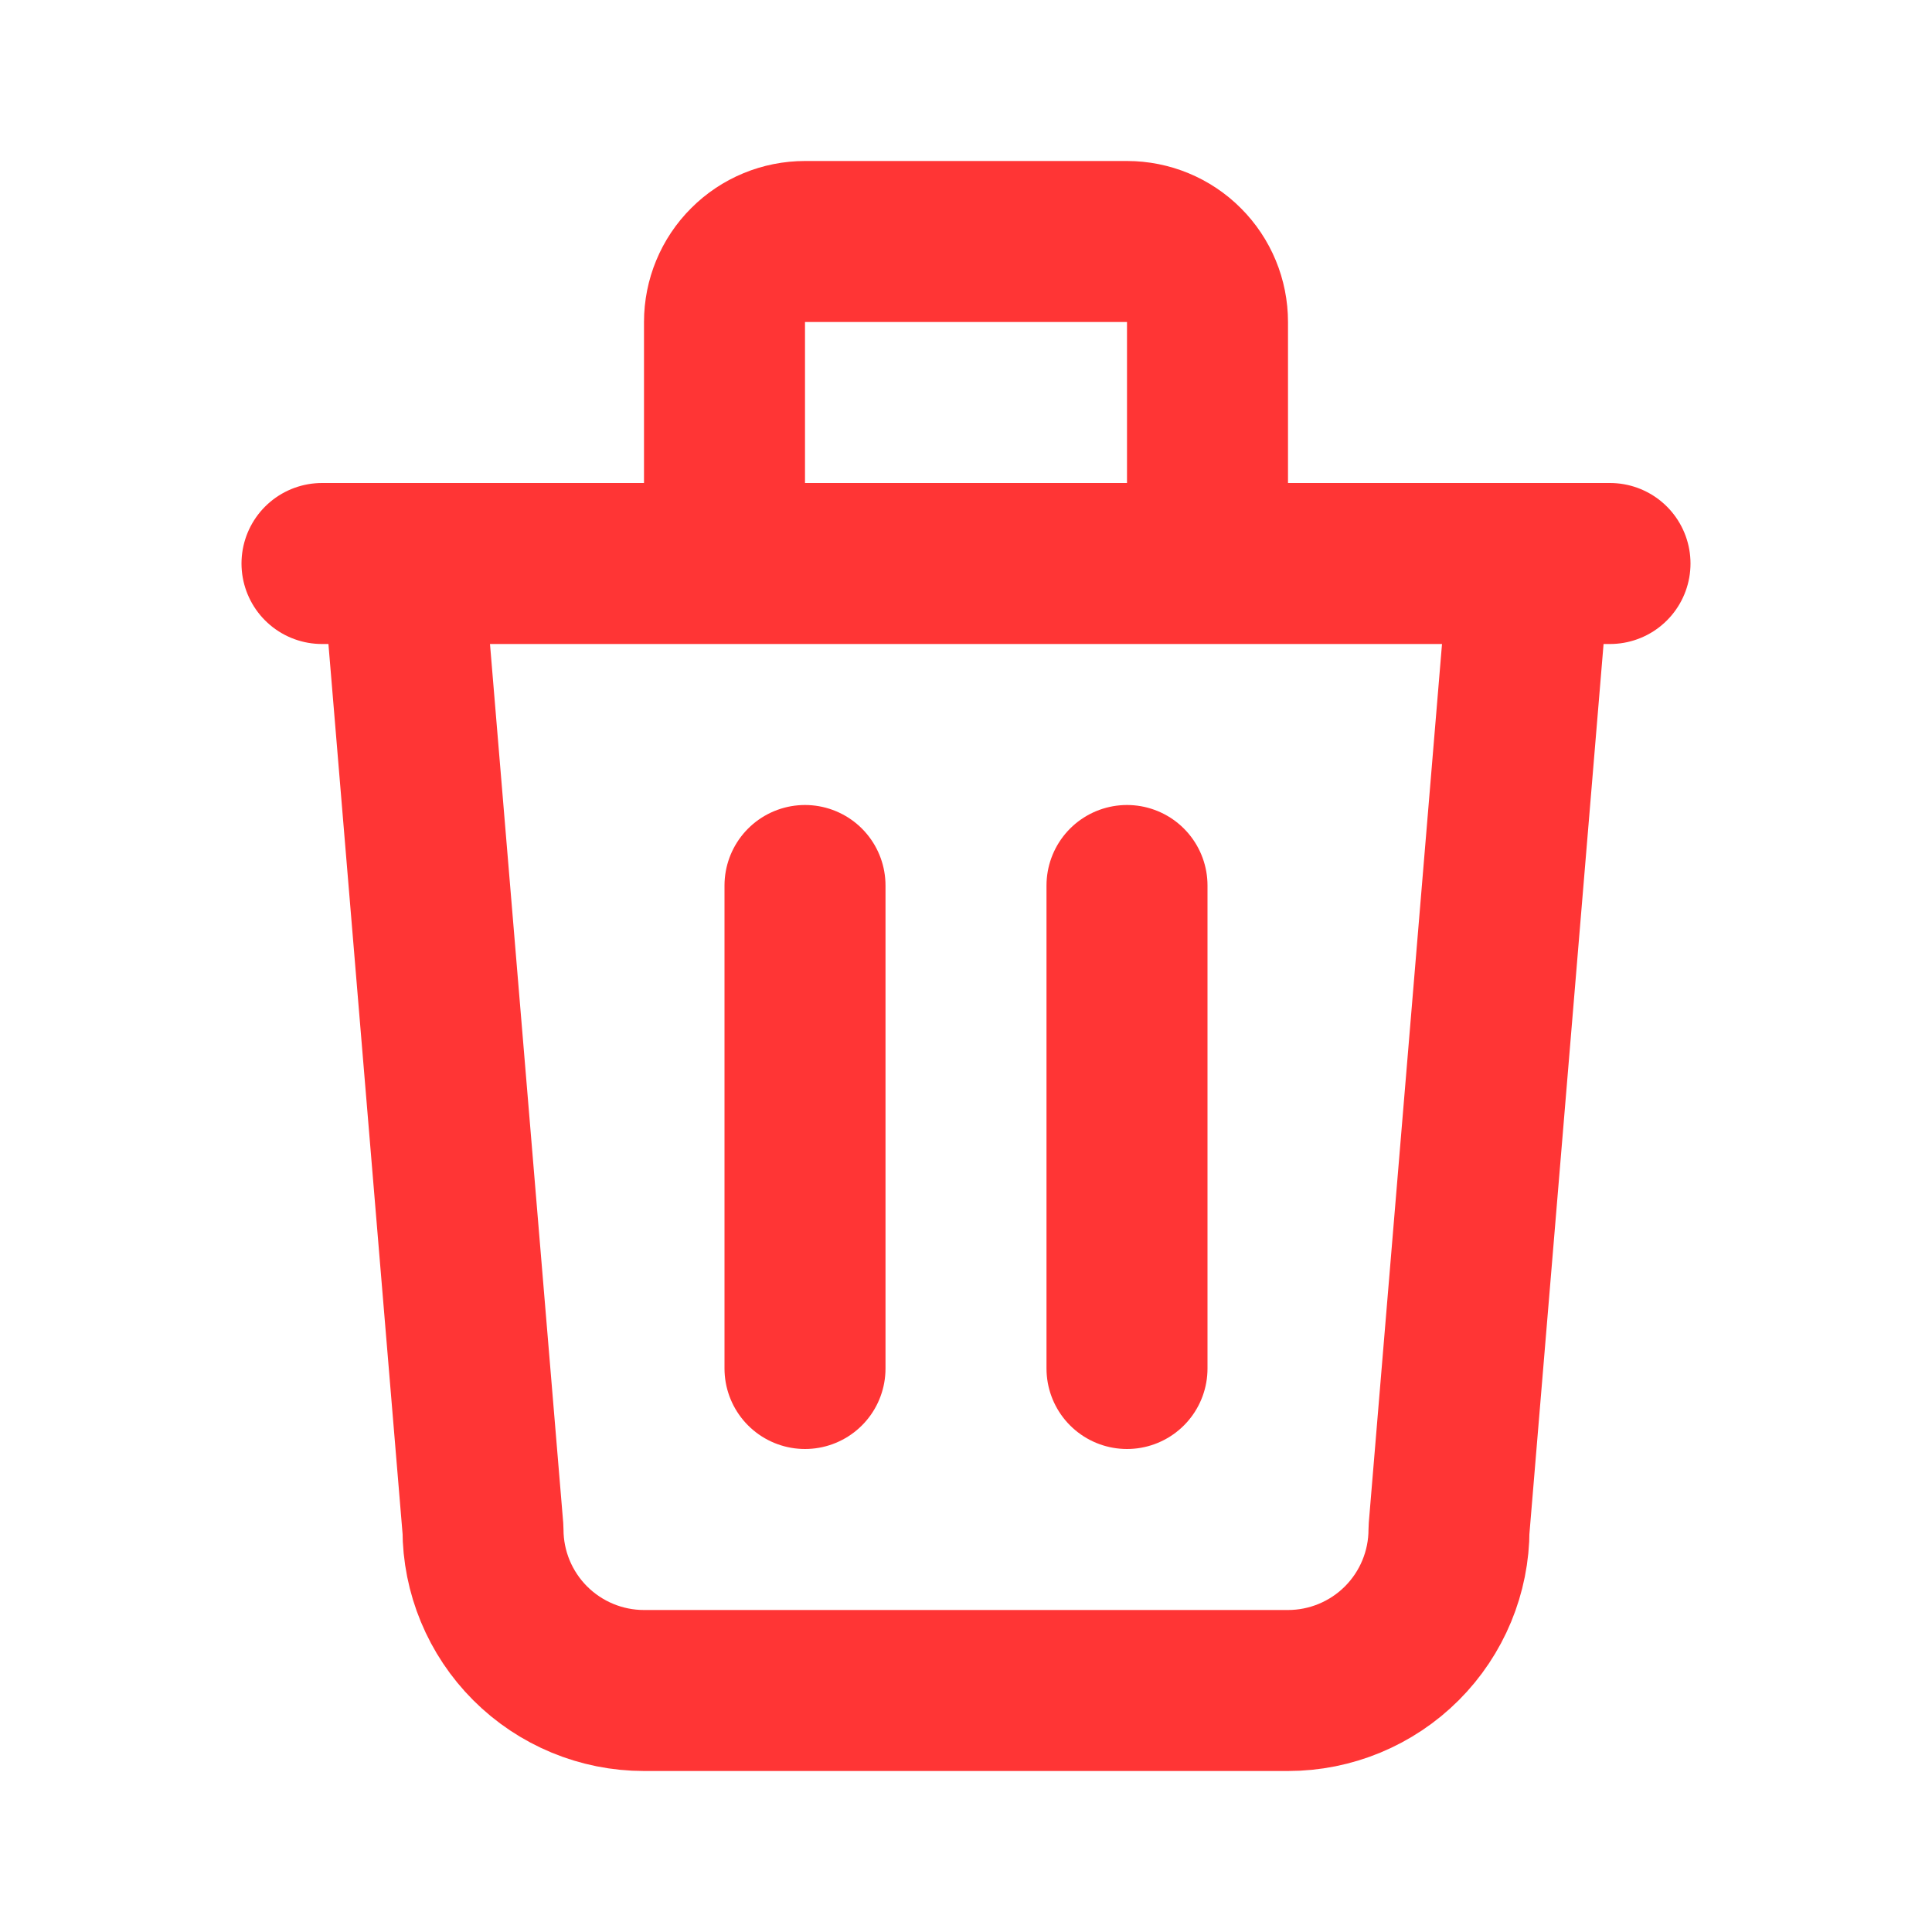
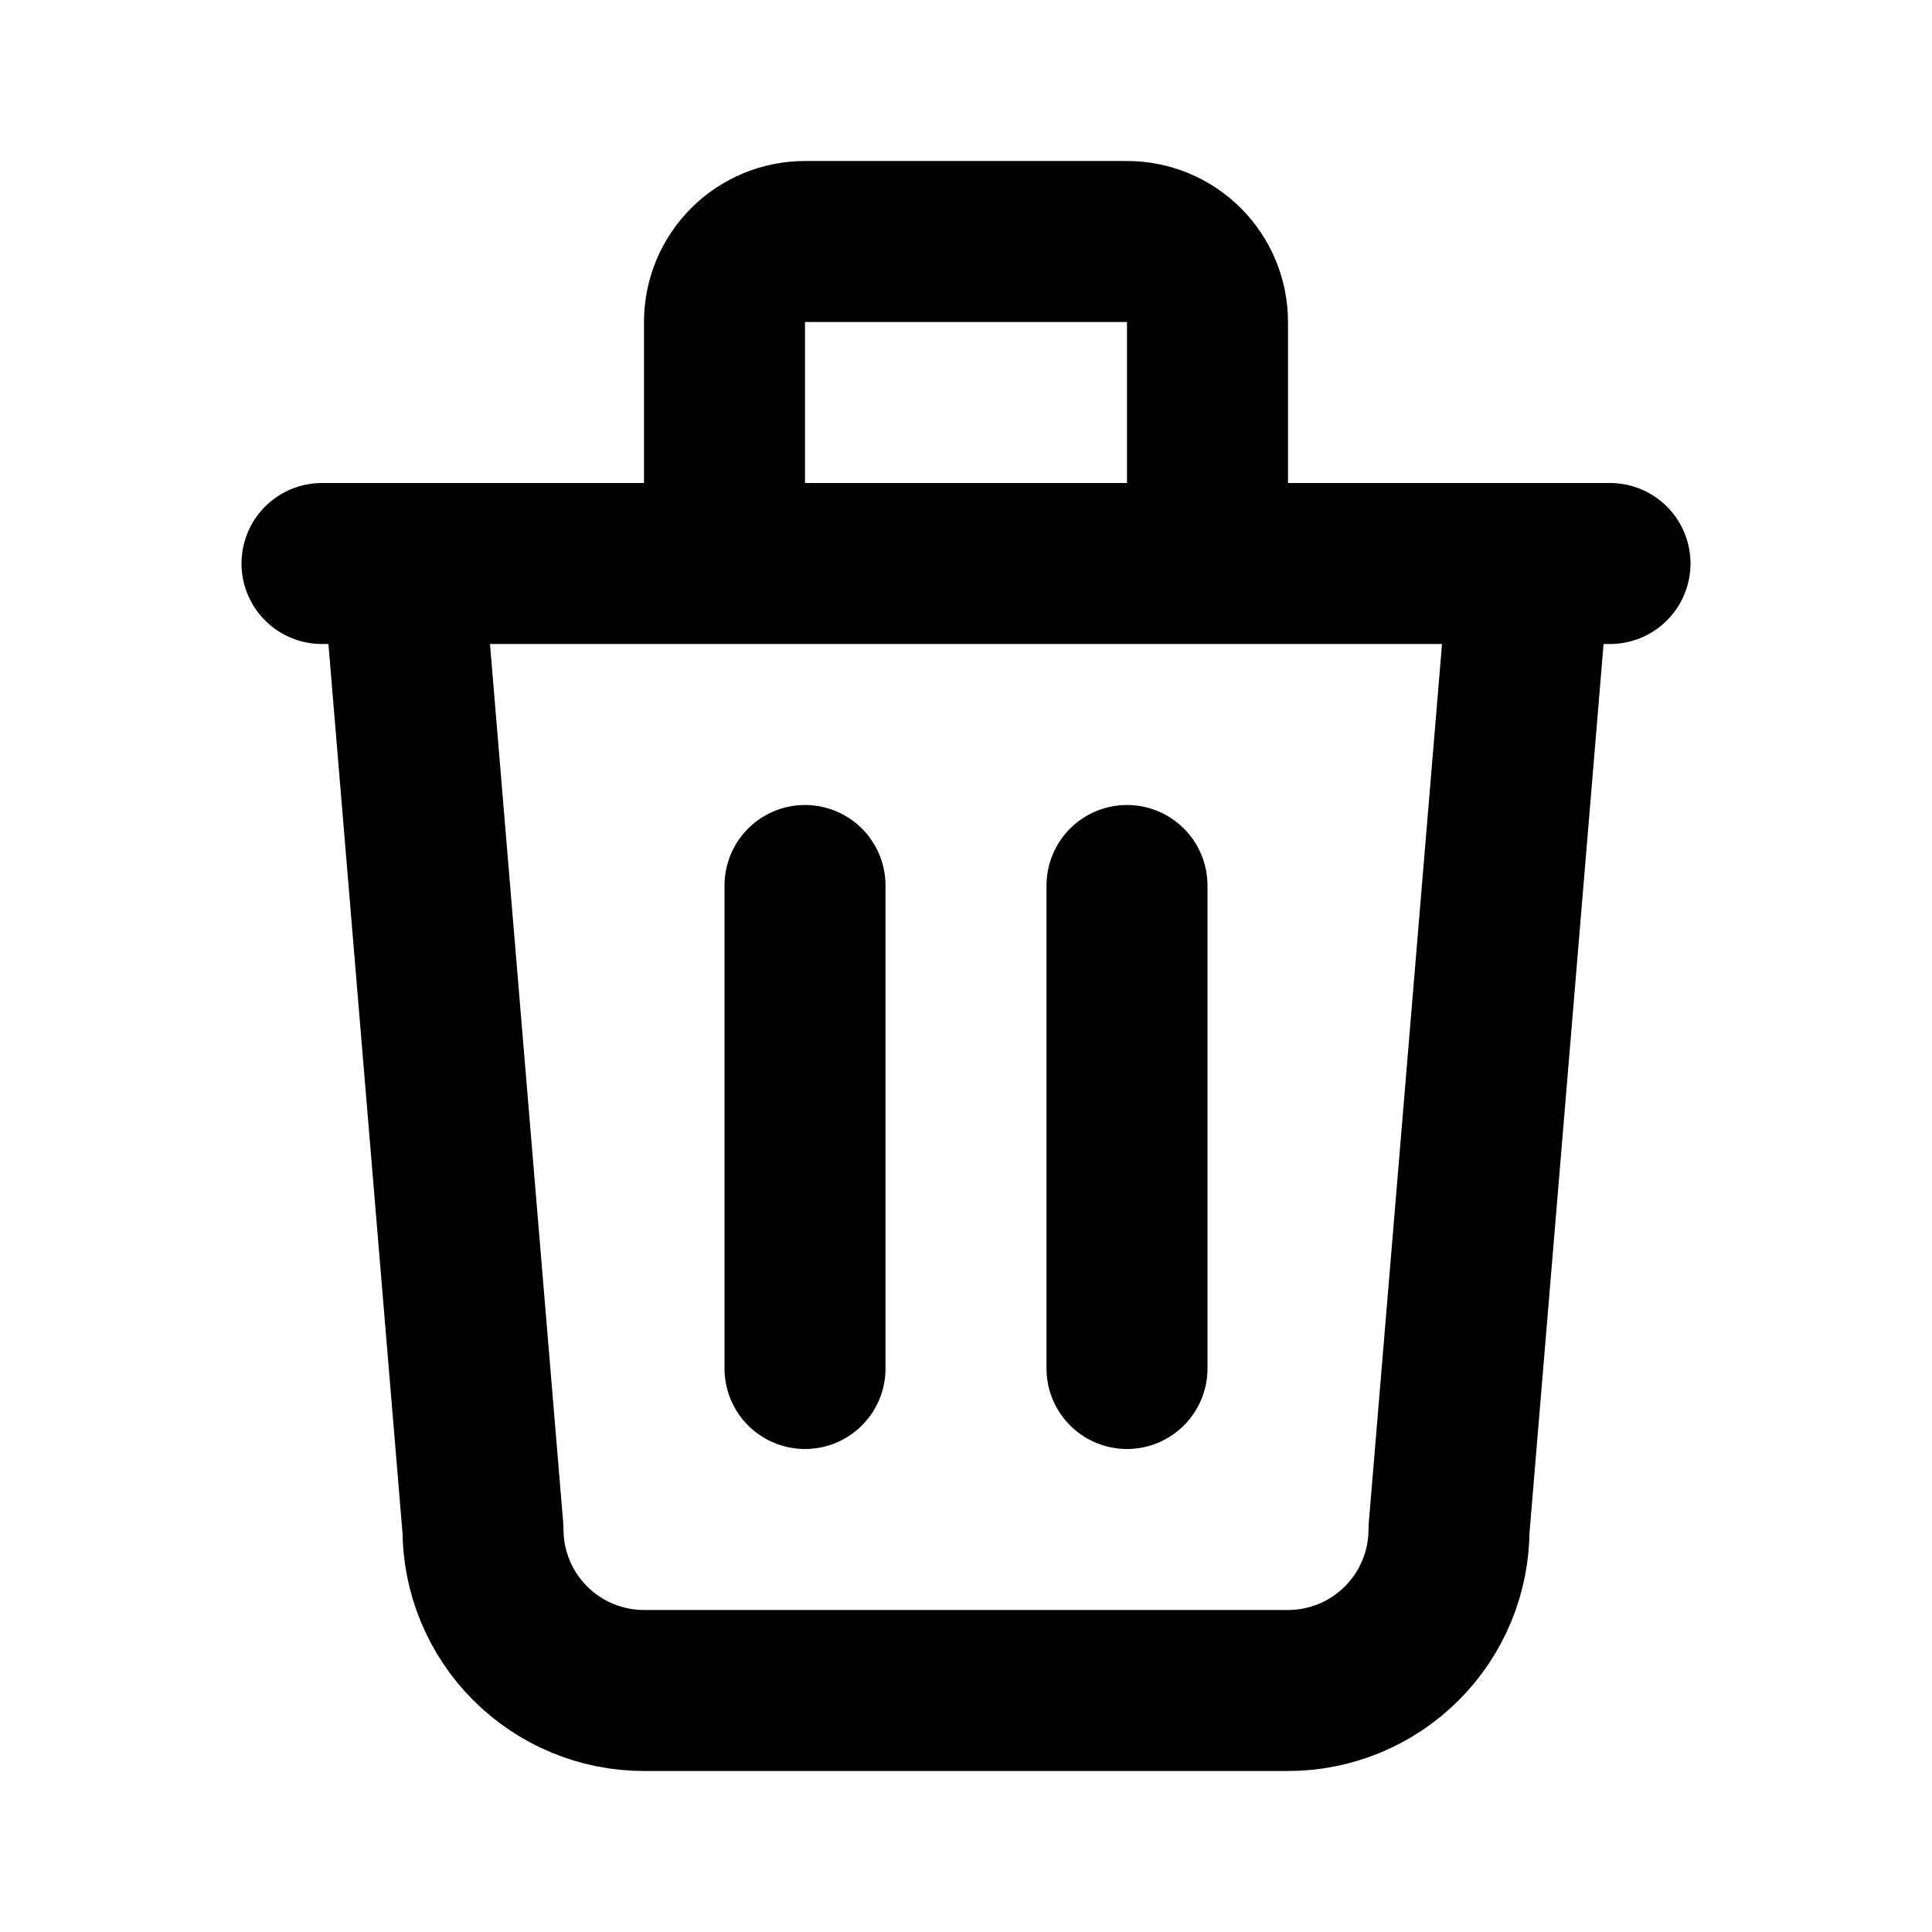
<svg xmlns="http://www.w3.org/2000/svg" width="100%" height="100%" viewBox="0 0 24 24" fill="none">
-   <path d="M4 7H20M10 11V17M14 11V17M5 7L6 19C6 19.53 6.211 20.039 6.586 20.414C6.961 20.789 7.47 21 8 21H16C16.53 21 17.039 20.789 17.414 20.414C17.789 20.039 18 19.53 18 19L19 7M9 7V4C9 3.735 9.105 3.48 9.293 3.293C9.48 3.105 9.735 3 10 3H14C14.265 3 14.52 3.105 14.707 3.293C14.895 3.48 15 3.735 15 4V7" stroke="#FF3535" stroke-width="2" stroke-linecap="round" stroke-linejoin="round" />
+   <path d="M4 7H20M10 11V17M14 11V17M5 7L6 19C6 19.53 6.211 20.039 6.586 20.414C6.961 20.789 7.47 21 8 21H16C16.53 21 17.039 20.789 17.414 20.414C17.789 20.039 18 19.53 18 19L19 7M9 7V4C9 3.735 9.105 3.48 9.293 3.293C9.48 3.105 9.735 3 10 3H14C14.265 3 14.52 3.105 14.707 3.293C14.895 3.48 15 3.735 15 4V7" stroke="currentColor" stroke-width="2" stroke-linecap="round" stroke-linejoin="round" />
</svg>
